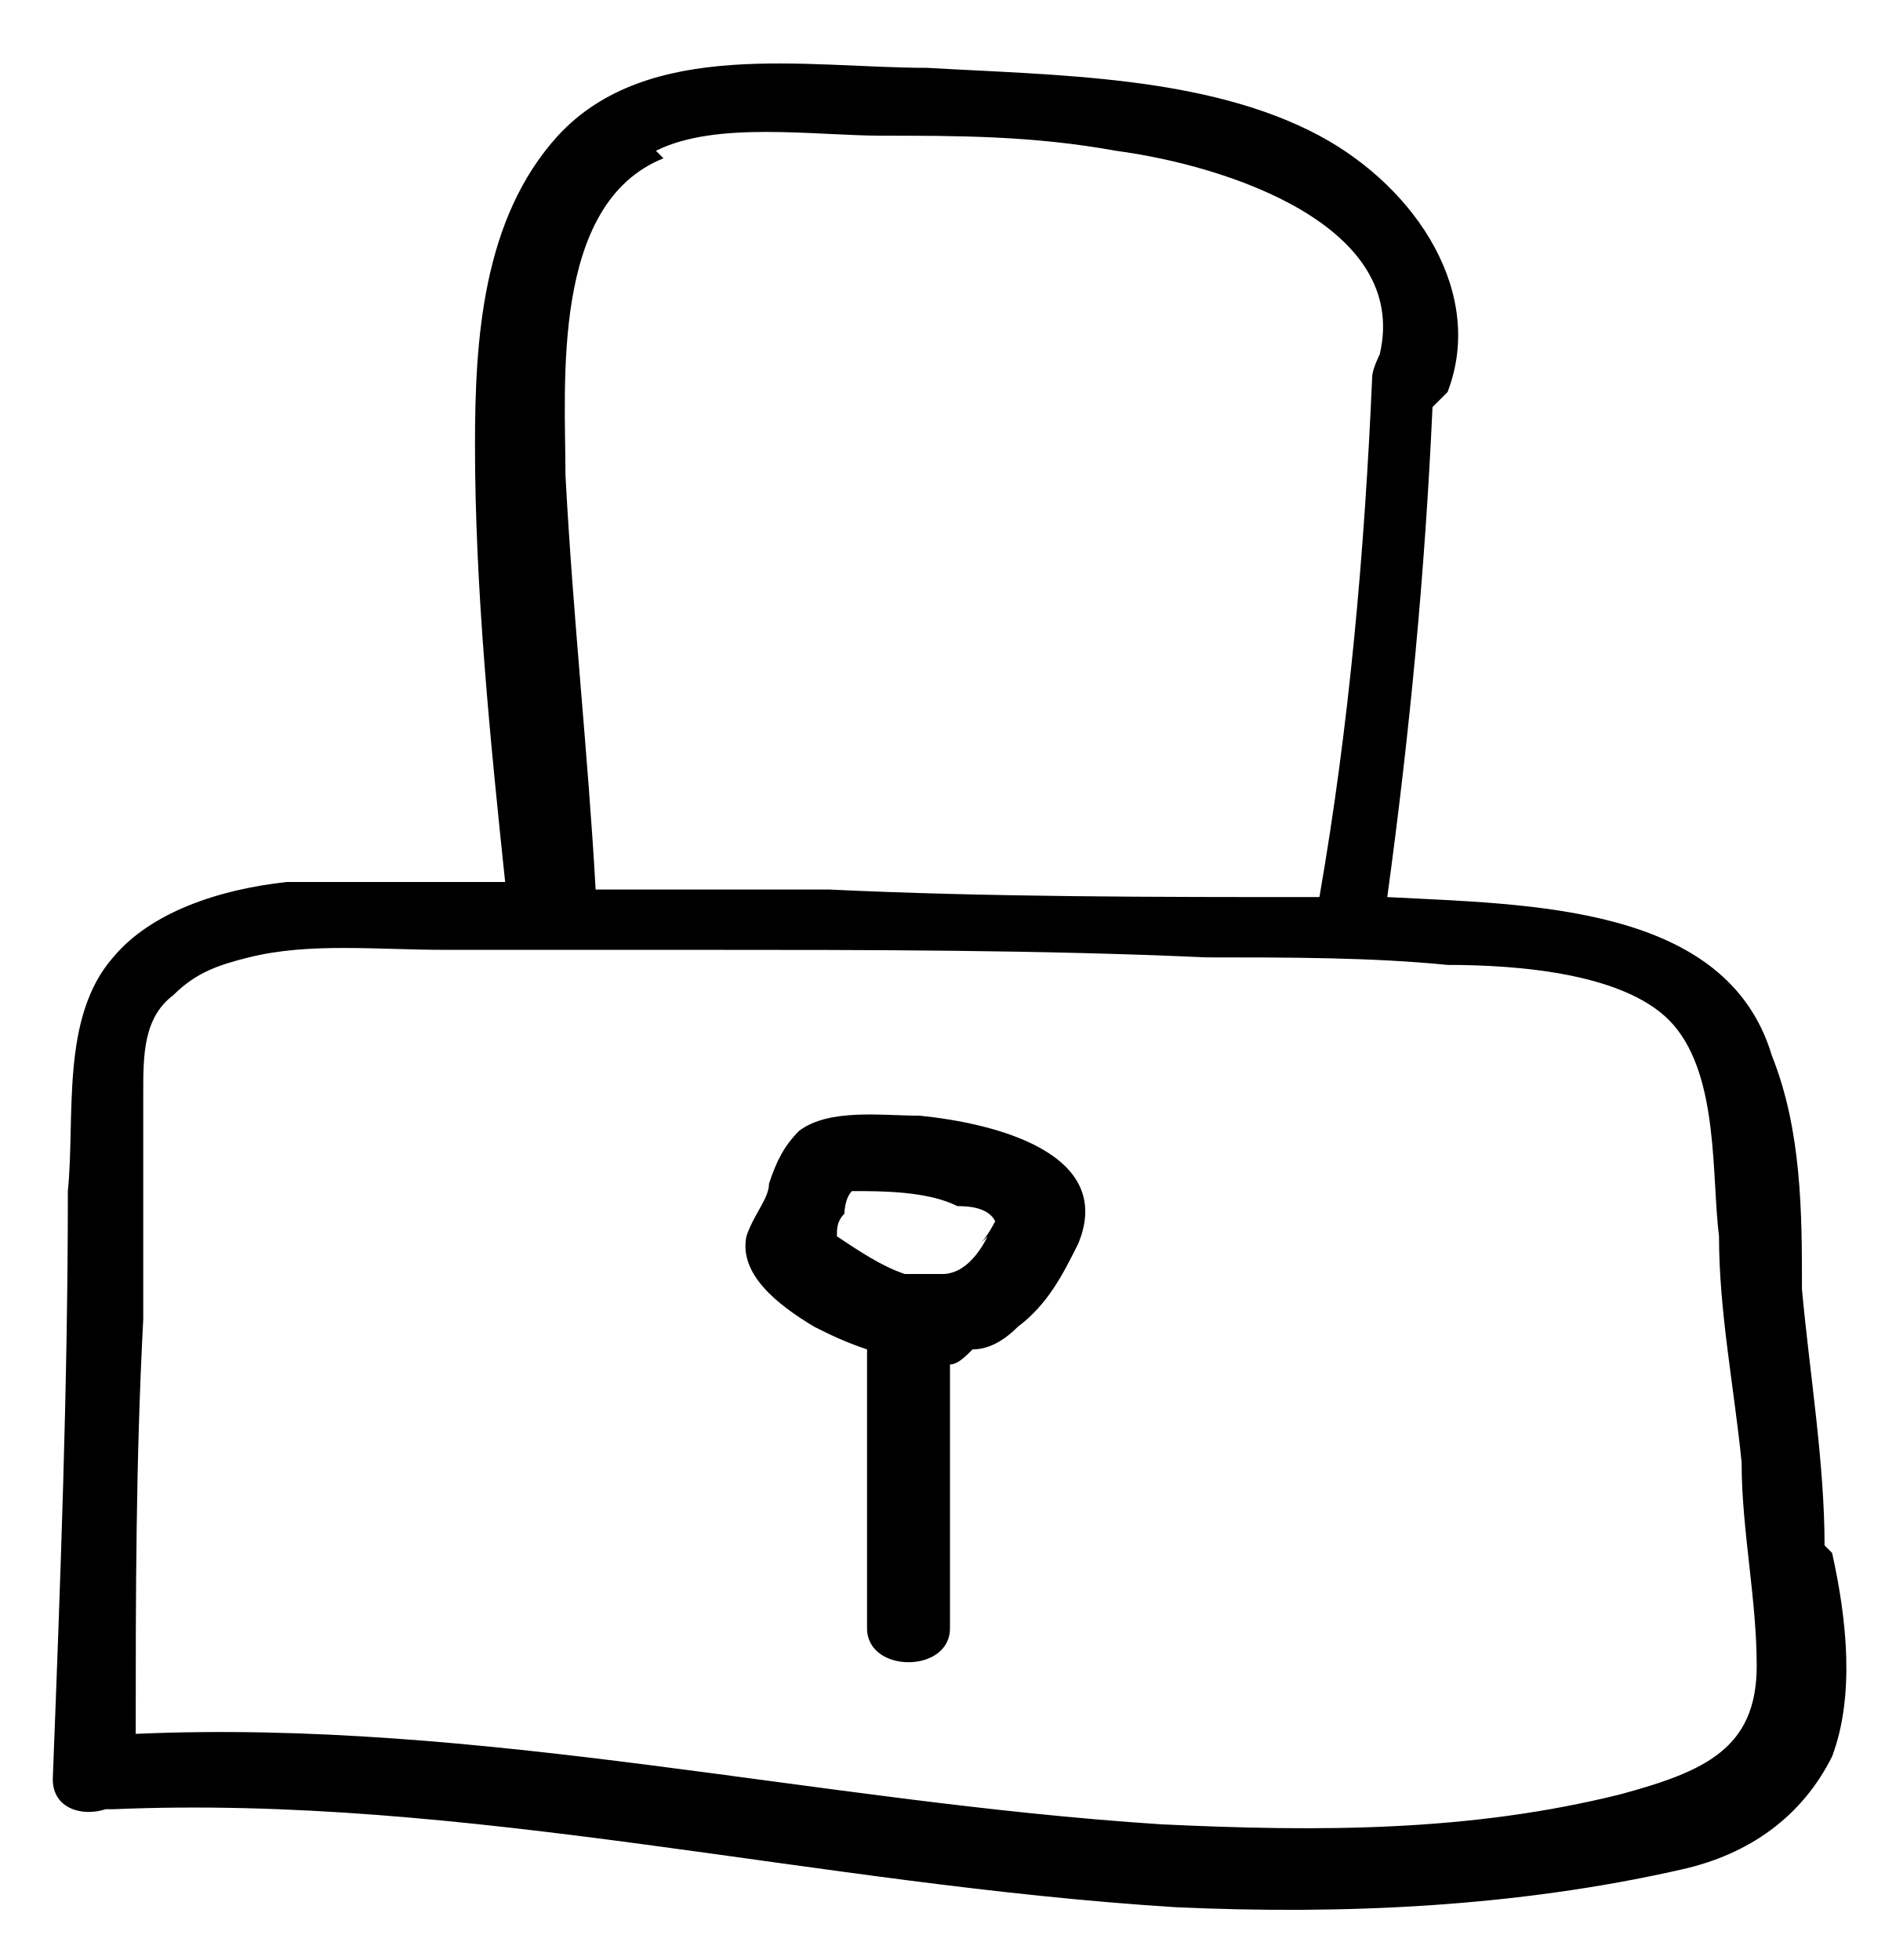
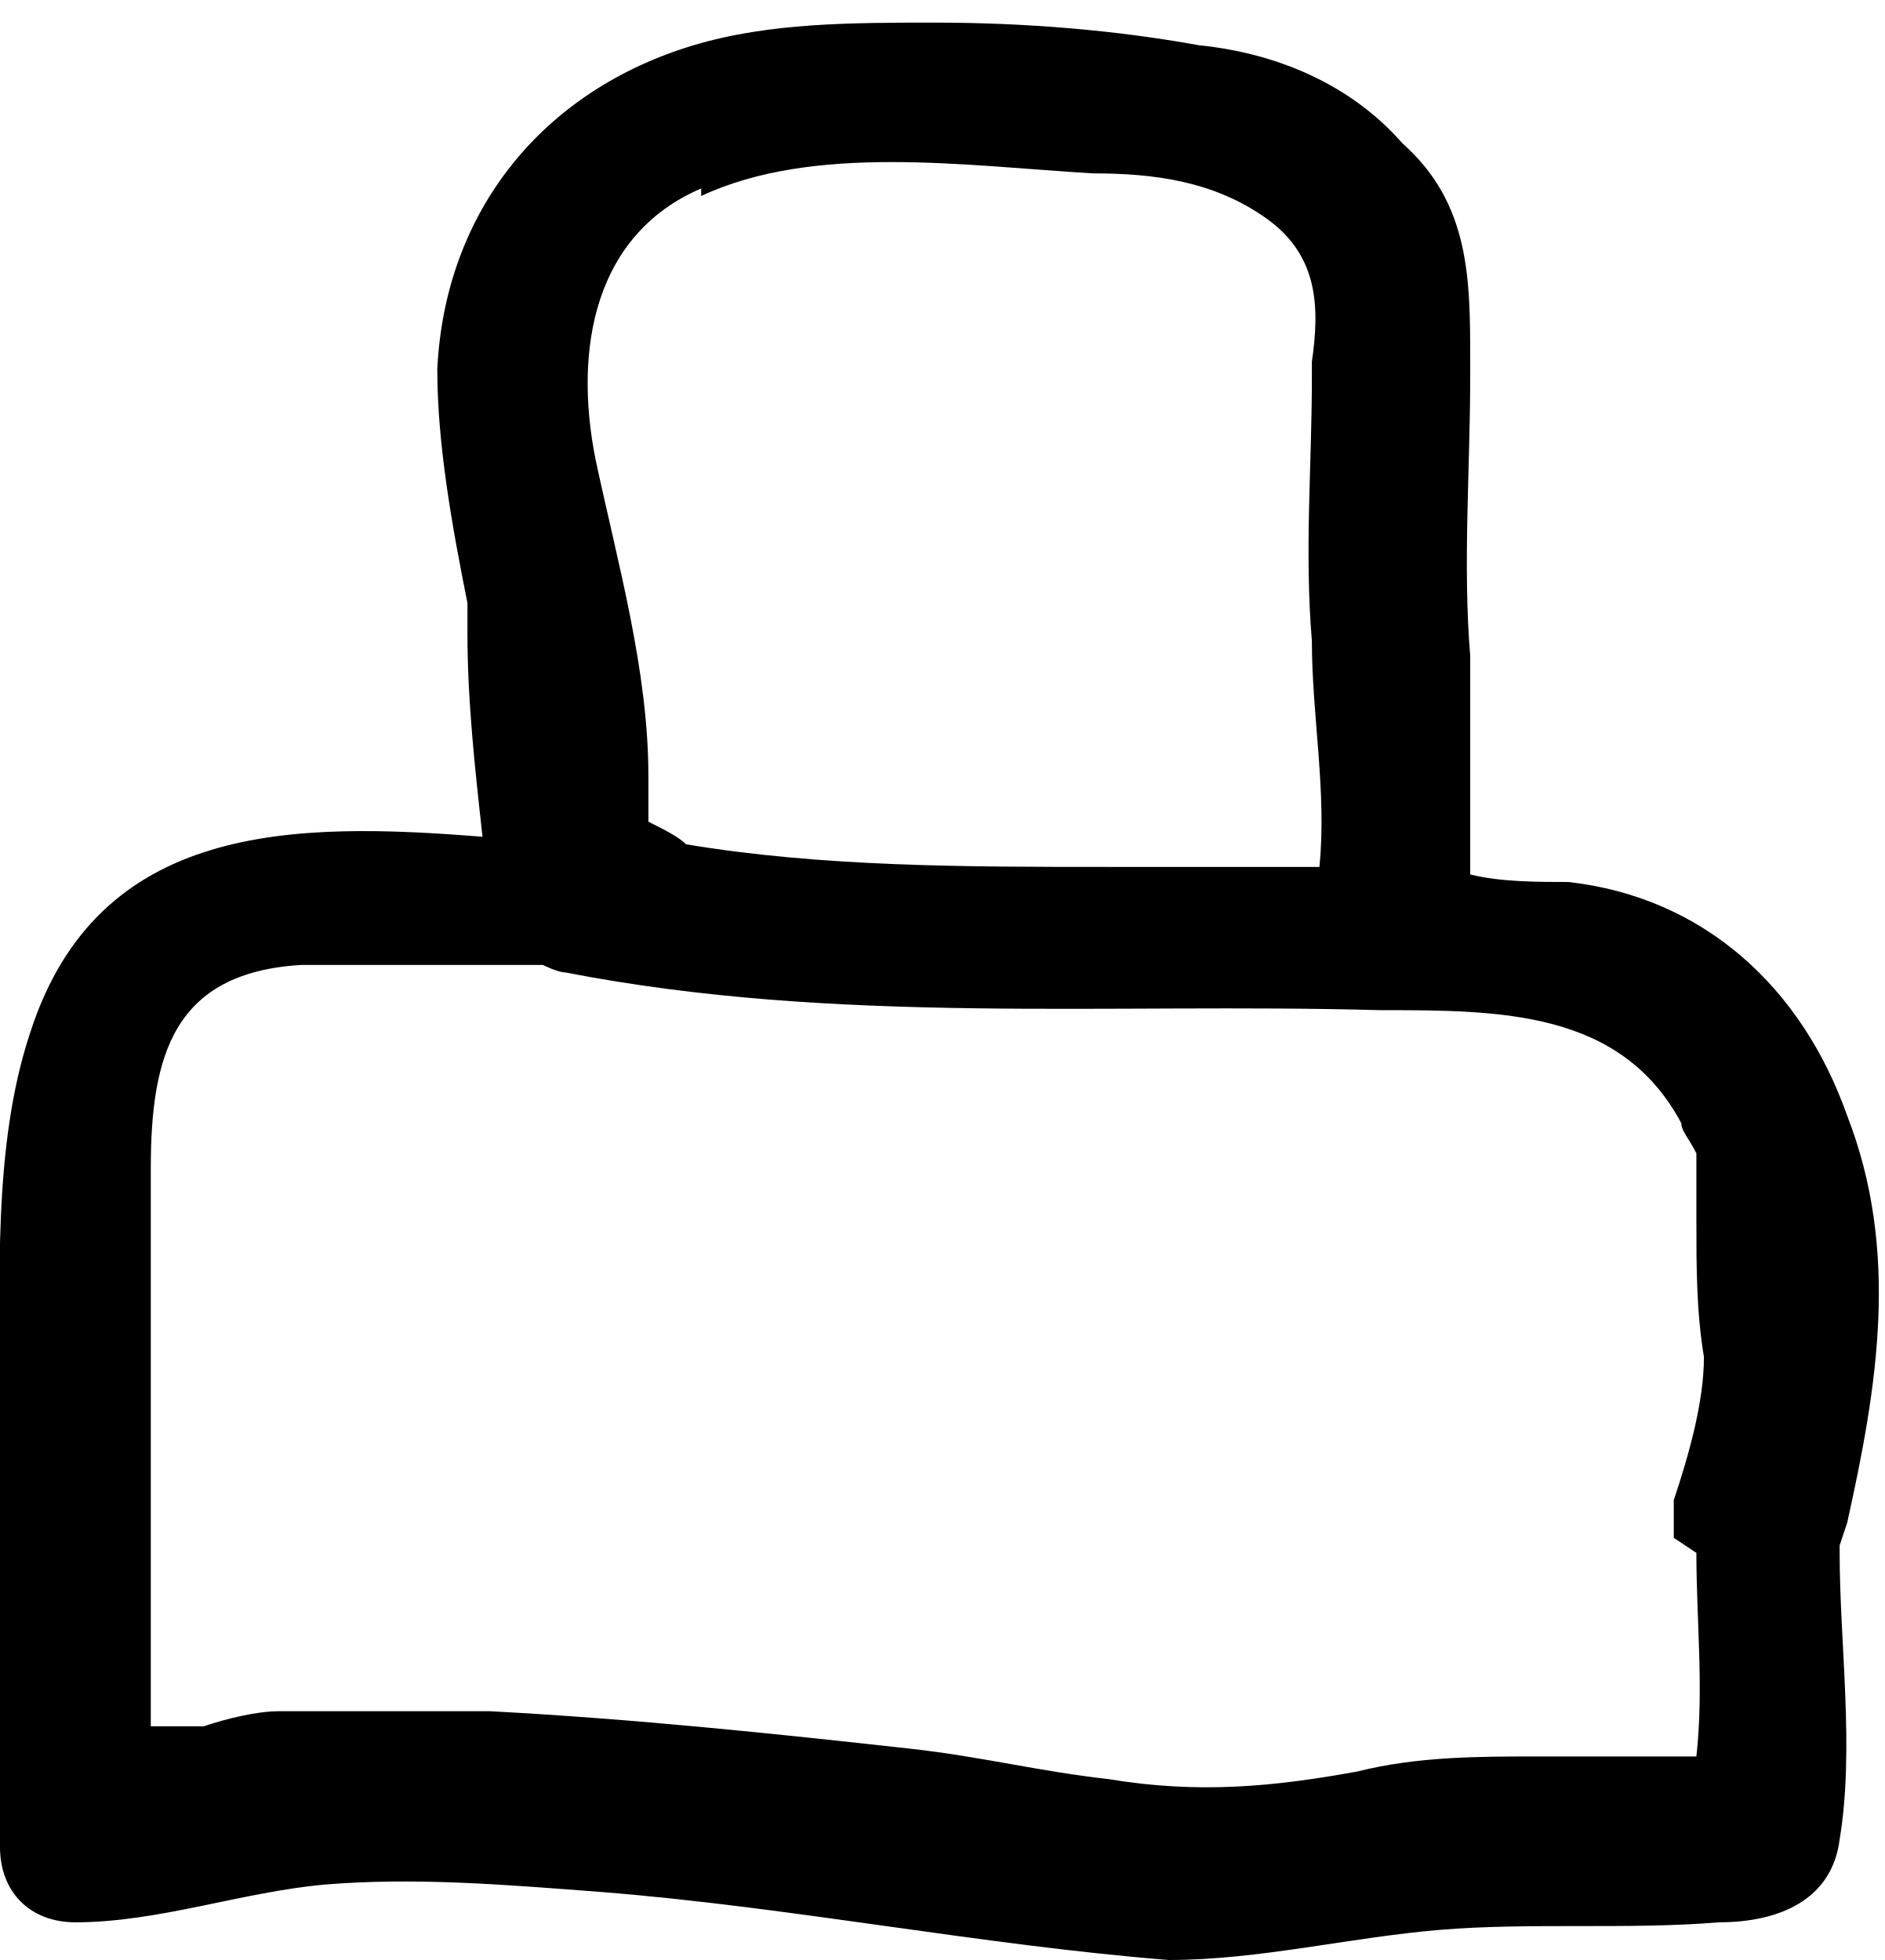
<svg xmlns="http://www.w3.org/2000/svg" id="Layer_1" version="1.1" viewBox="0 0 25 26">
-   <path d="M24.2,20.5c0-1.1-.2-2.3-.3-3.4,0-1,0-2.1-.4-3.1-.6-2-3.2-2-5.1-2.1,0,0,0,0,0,0,.3-2.2.5-4.3.6-6.5,0,0,.1-.1.2-.2.5-1.3-.4-2.7-1.7-3.4-1.5-.8-3.5-.8-5.2-.9-1.6,0-3.7-.4-4.9.9-1,1.1-1.1,2.7-1.1,4.1,0,1.9.2,3.9.4,5.8-1,0-2,0-2.9,0-.9.1-1.8.4-2.3,1-.7.8-.5,2.1-.6,3.1,0,2.6-.1,5.2-.2,7.8,0,.4.4.5.7.4,0,0,0,0,.1,0,4.7-.2,9.3,1,14.1,1.3,2.2.1,4.5,0,6.7-.5.9-.2,1.6-.7,2-1.5.3-.8.2-1.8,0-2.7ZM8.7,2c.8-.4,2.1-.2,3-.2,1,0,2,0,3.1.2,1.5.2,3.9,1,3.5,2.7,0,0-.1.2-.1.3-.1,2.3-.3,4.6-.7,6.9-2.2,0-4.4,0-6.5-.1-1,0-2.1,0-3.1,0-.1-1.8-.3-3.6-.4-5.5,0-1.2-.2-3.6,1.3-4.2ZM21.5,23.8c-2,.5-4,.5-6.1.4-4.6-.3-9-1.4-13.6-1.2,0-1.8,0-3.6.1-5.5,0-1,0-2,0-3,0-.5,0-1,.4-1.3.3-.3.6-.4,1-.5.8-.2,1.7-.1,2.6-.1,1.1,0,2.2,0,3.4,0,2.2,0,4.5,0,6.7.1,1.1,0,2.2,0,3.2.1.9,0,2.4.1,3,.8.6.7.5,2,.6,2.8,0,1,.2,2,.3,3,0,.9.2,1.8.2,2.7,0,1.1-.7,1.4-1.8,1.7Z" />
-   <path d="M12.2,14.8c-.5,0-1.2-.1-1.6.2-.2.2-.3.4-.4.7,0,.2-.2.4-.3.7-.1.5.4.9.9,1.2.2.1.4.2.7.3,0,.3,0,.6,0,.8,0,1,0,1.9,0,2.9,0,.6,1.1.6,1.1,0,0-.7,0-1.3,0-2,0-.3,0-.7,0-1,0-.2,0-.3,0-.5,0,0,0,0,0,0,.1,0,.2-.1.3-.2.2,0,.4-.1.6-.3.4-.3.6-.7.8-1.1.5-1.2-1.1-1.6-2.1-1.7ZM13.1,16.4c-.1.2-.3.5-.6.5-.2,0-.3,0-.5,0,0,0,0,0,0,0-.3-.1-.6-.3-.9-.5,0,0,0,0,0,0,0-.1,0-.2.1-.3,0,0,0-.2.1-.3,0,0,0,0,0,0,0,0,0,0,0,0,.4,0,1,0,1.4.2.1,0,.4,0,.5.2,0,0-.1.2-.2.3Z" />
+   <path d="M24.5,20.2c.4-1.8.7-3.6,0-5.4-.6-1.7-1.9-2.9-3.7-3.1-.4,0-.9,0-1.3-.1,0-1,0-1.9,0-2.9-.1-1.2,0-2.5,0-3.7,0,0,0-.1,0-.2,0-1.1,0-2.1-.9-2.9-.7-.8-1.7-1.2-2.7-1.3-1.1-.2-2.3-.3-3.5-.3-1.1,0-2.2,0-3.2.3-2,.6-3.3,2.2-3.4,4.3,0,1,.2,2.1.4,3.1,0,.1,0,.2,0,.4,0,.9.1,1.8.2,2.7-2.5-.2-5.1-.2-6,2.6-.5,1.5-.4,3.3-.4,5,0,1.9,0,3.8,0,5.8,0,.6.4,1,1,1,1.1,0,2.2-.4,3.3-.5,1.2-.1,2.4,0,3.7.1,2.5.2,5,.7,7.5.9,1.2,0,2.4-.3,3.6-.4,1.2-.1,2.5,0,3.7-.1.8,0,1.5-.3,1.6-1.1.2-1.2,0-2.6,0-3.8,0,0,0,0,0-.1ZM9.3,2.6c1.5-.7,3.5-.4,5.2-.3.8,0,1.6.1,2.3.6.7.5.7,1.2.6,1.9,0,0,0,.1,0,.2,0,1.2-.1,2.3,0,3.5,0,1,.2,2,.1,3-.9,0-1.9,0-2.8,0-1.9,0-3.8,0-5.6-.3-.1-.1-.3-.2-.5-.3,0,0,0,0,0,0,0-.2,0-.4,0-.6,0,0,0,0,0,0,0-1.4-.4-2.8-.7-4.2-.3-1.5,0-3,1.4-3.6ZM22.5,20.6c0,.9.1,1.8,0,2.7-.2,0-.4,0-.6,0-.5,0-1,0-1.5,0-.8,0-1.6,0-2.4.2-1.1.2-2.1.3-3.3.1-.9-.1-1.7-.3-2.6-.4-1.8-.2-3.7-.4-5.6-.5-.9,0-1.9,0-2.8,0-.3,0-.7.1-1,.2-.2,0-.5,0-.7,0,0-2.5,0-4.9,0-7.4,0-1.5.3-2.6,2-2.7,1.1,0,2.1,0,3.2,0,0,0,.2.1.3.1,3.6.7,7.2.4,10.8.5,1.6,0,3.2,0,4,1.5,0,.1.1.2.2.4,0,.3,0,.7,0,.9,0,.6,0,1.2.1,1.8,0,.6-.2,1.3-.4,1.9,0,.2,0,.4,0,.5Z" />
</svg>
